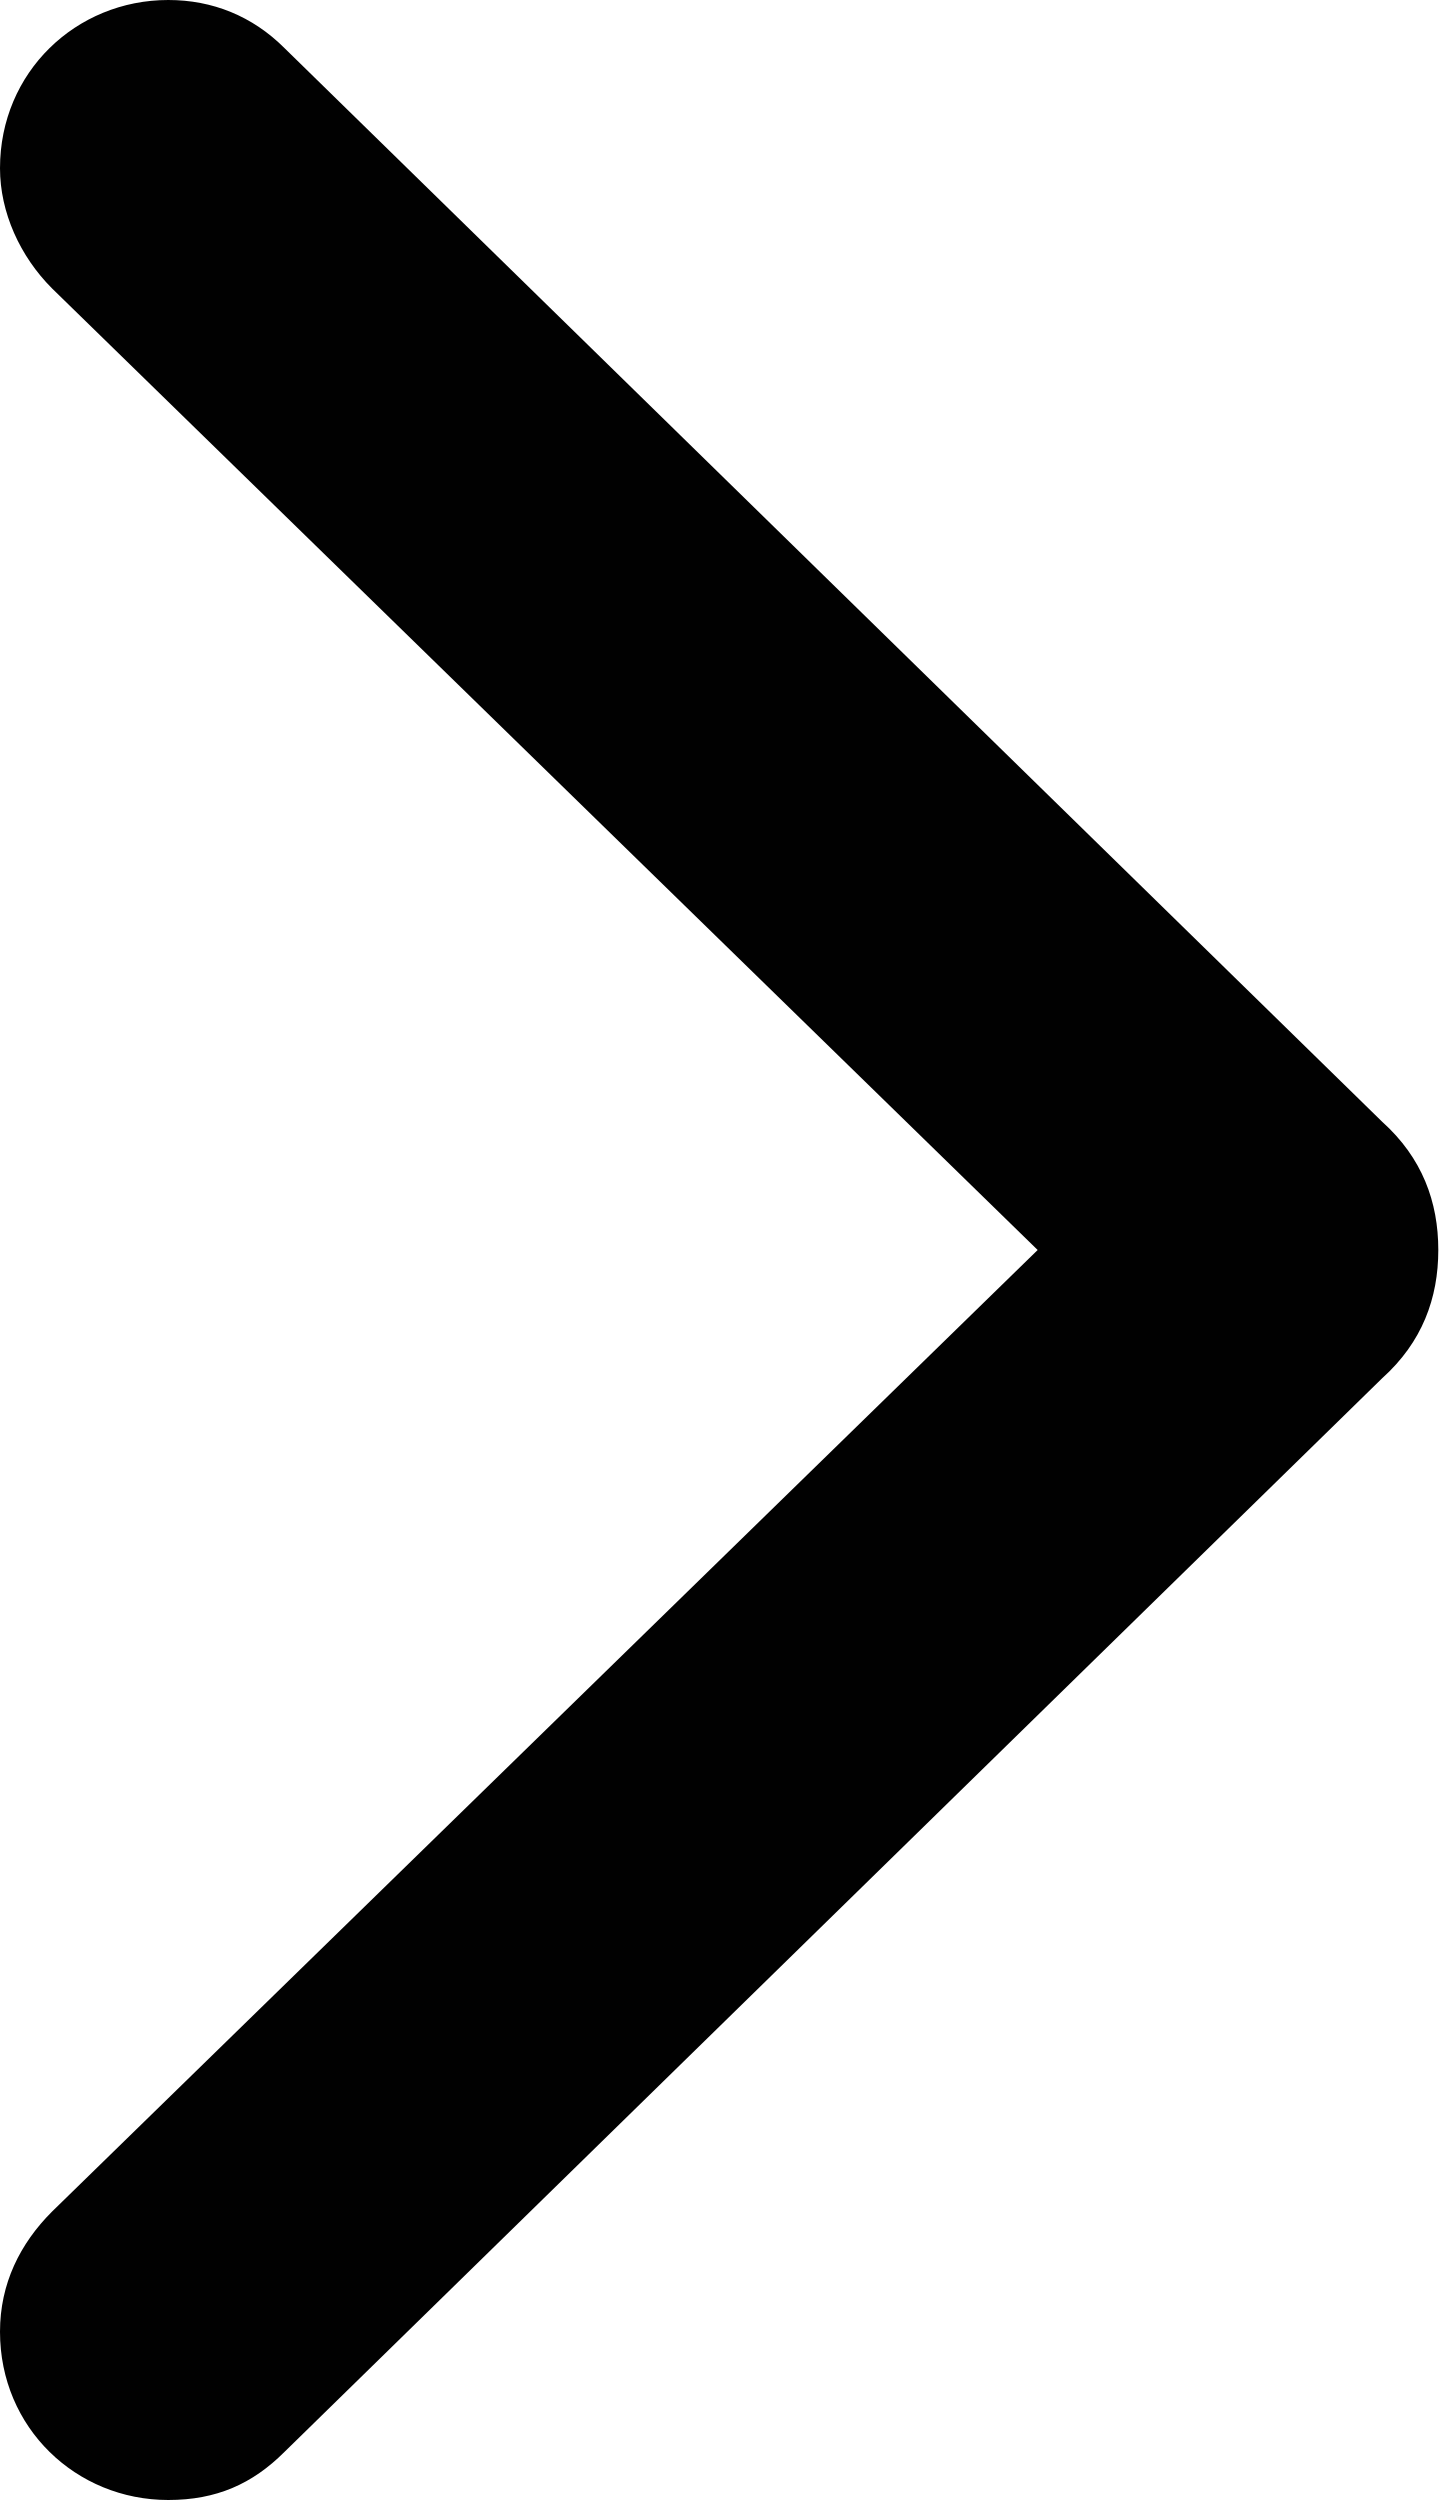
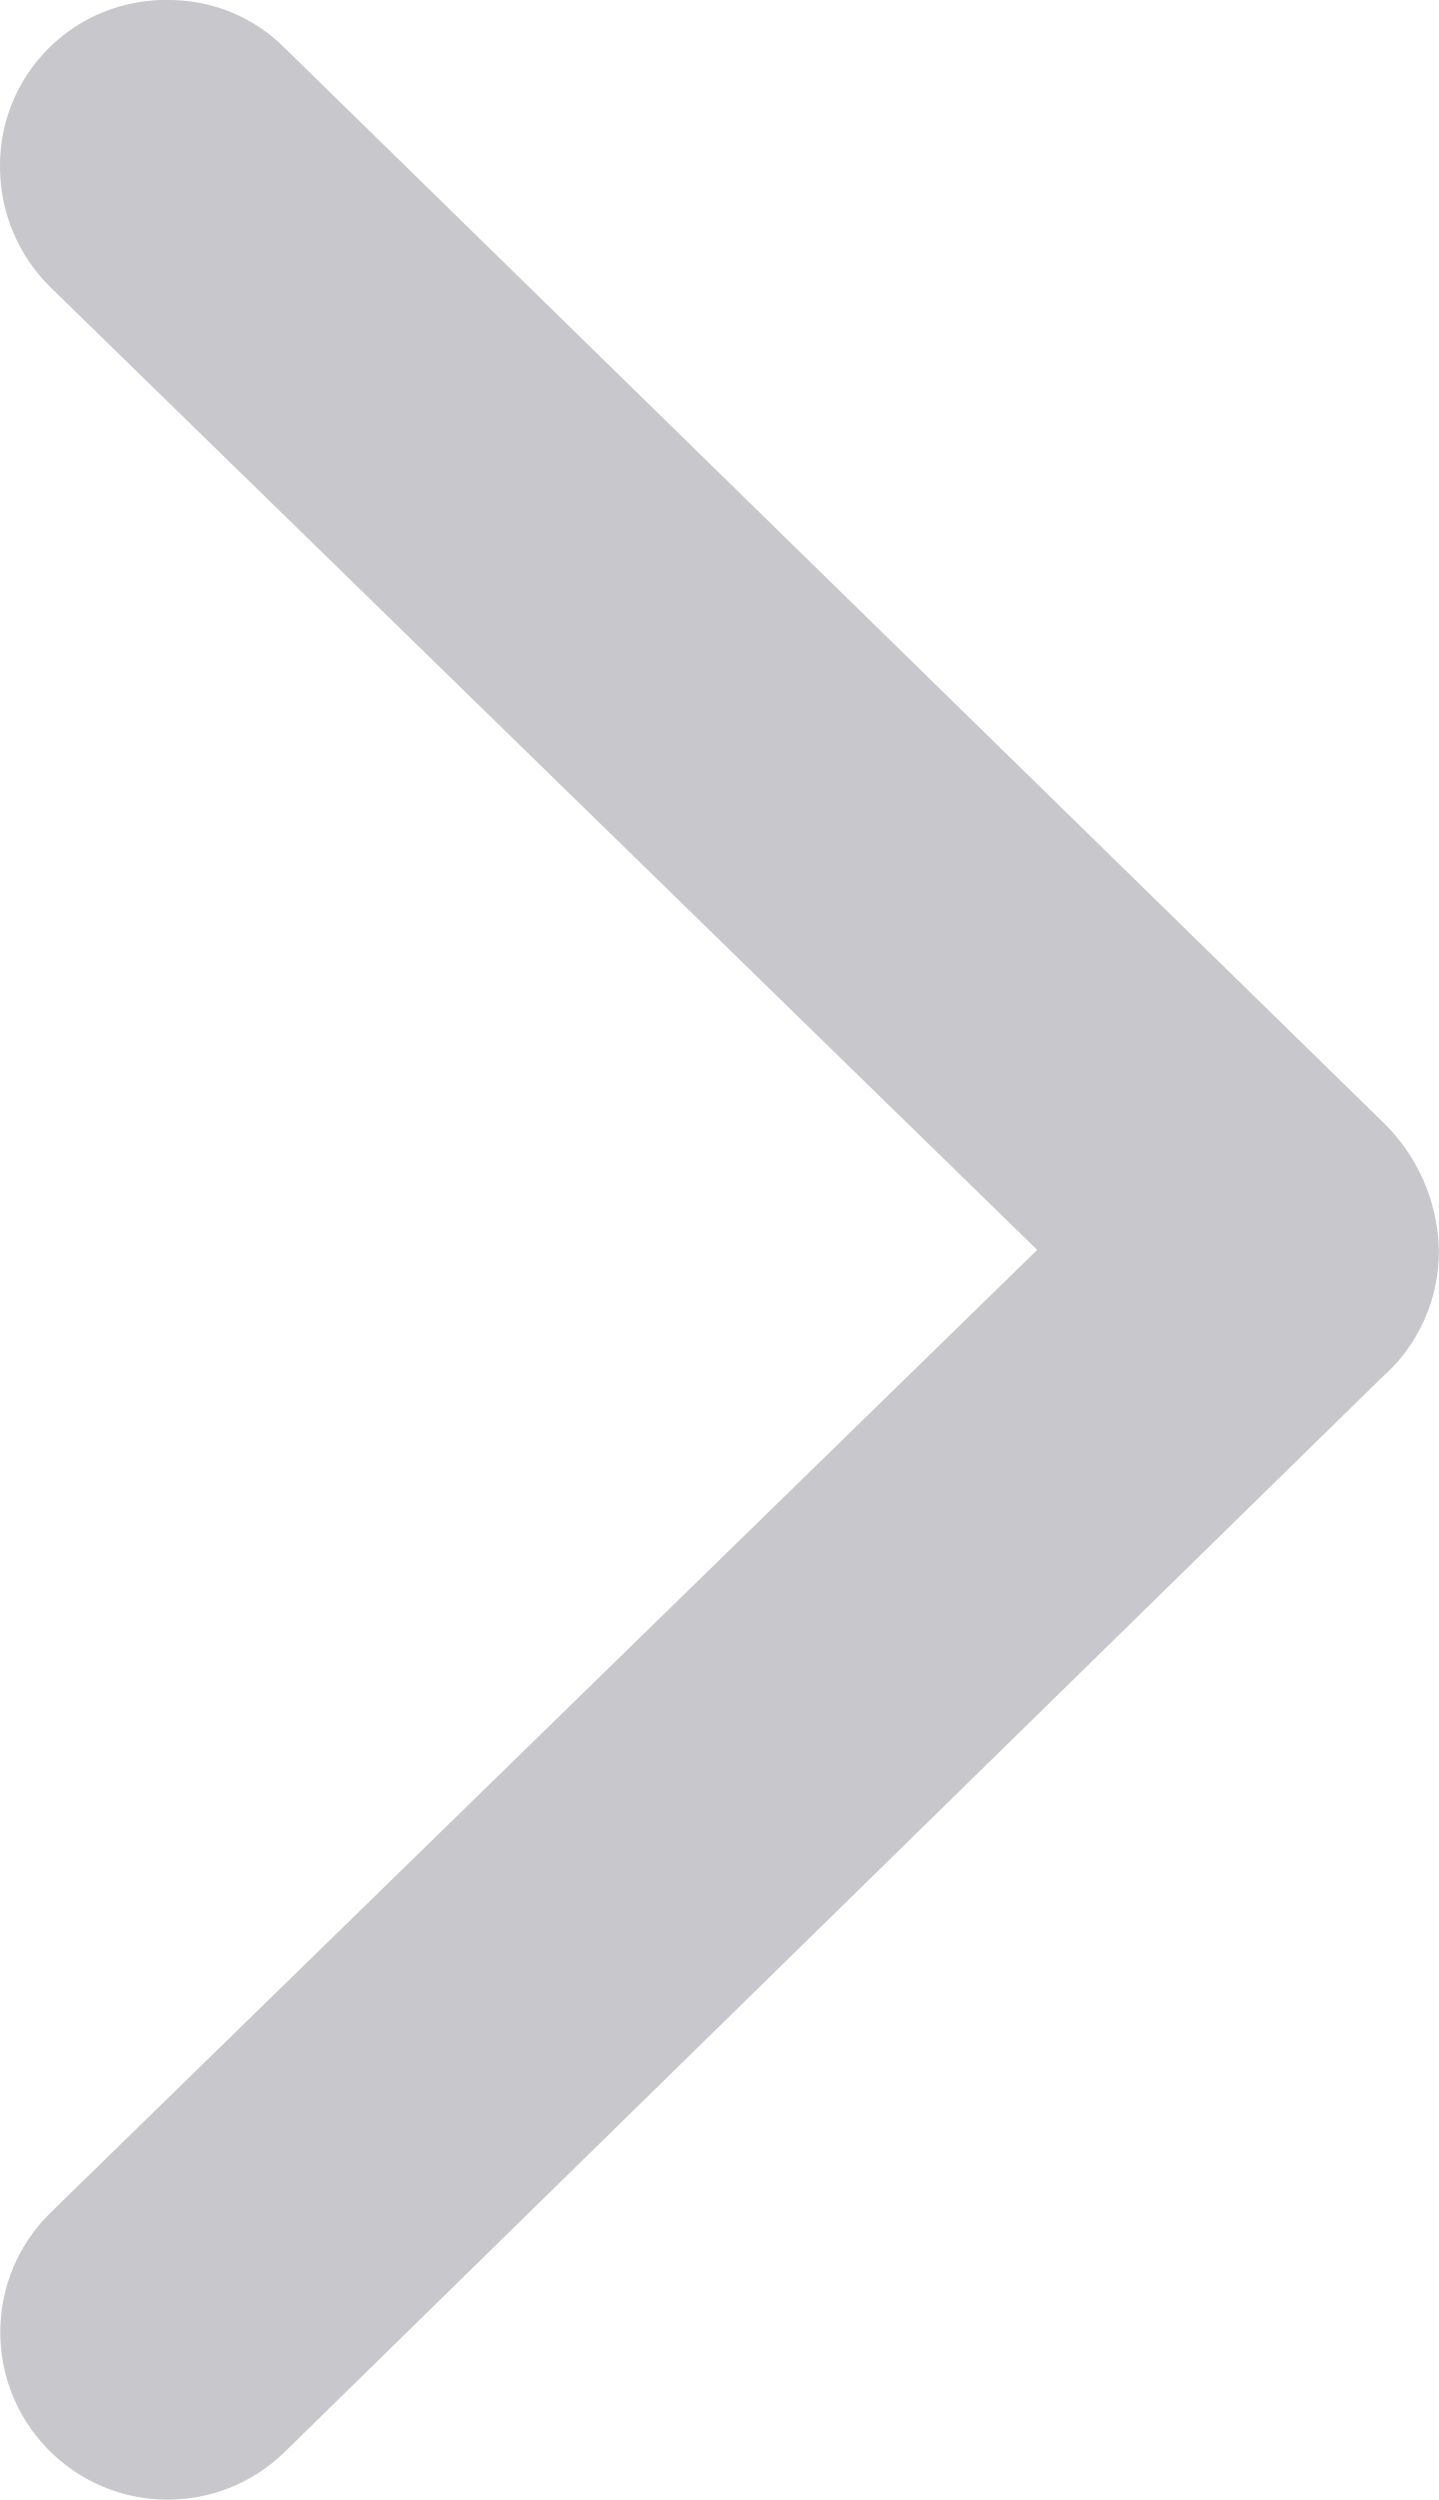
- <svg xmlns="http://www.w3.org/2000/svg" viewBox="0 0 35.9 62.4">
-   <path d="M34.5 28L7.1 1.2C6.3.4 5.3 0 4.2 0 1.9 0 0 1.8 0 4.2c0 1.1.5 2.2 1.3 3l24.6 24-24.6 24C.5 56 0 57 0 58.2c0 2.4 1.9 4.2 4.2 4.2 1.2 0 2.1-.4 2.9-1.2l27.4-26.8c1-.9 1.4-2 1.4-3.2s-.4-2.3-1.4-3.2z" fill="#010101" />
+ <svg xmlns="http://www.w3.org/2000/svg" width="25.426" height="44.177" style="padding-top:3px">
+   <path d="M24.404 24.355L5.03 43.329a2.958 2.958 0 11-4.134-4.232l17.432-17.01L.896 5.08A2.984 2.984 0 010 2.963 2.923 2.923 0 012.963 0 2.88 2.88 0 015.03.847l19.374 18.95a3.249 3.249 0 011.022 2.29 2.965 2.965 0 01-1.022 2.268z" fill="#C7C7CC" />
</svg>
